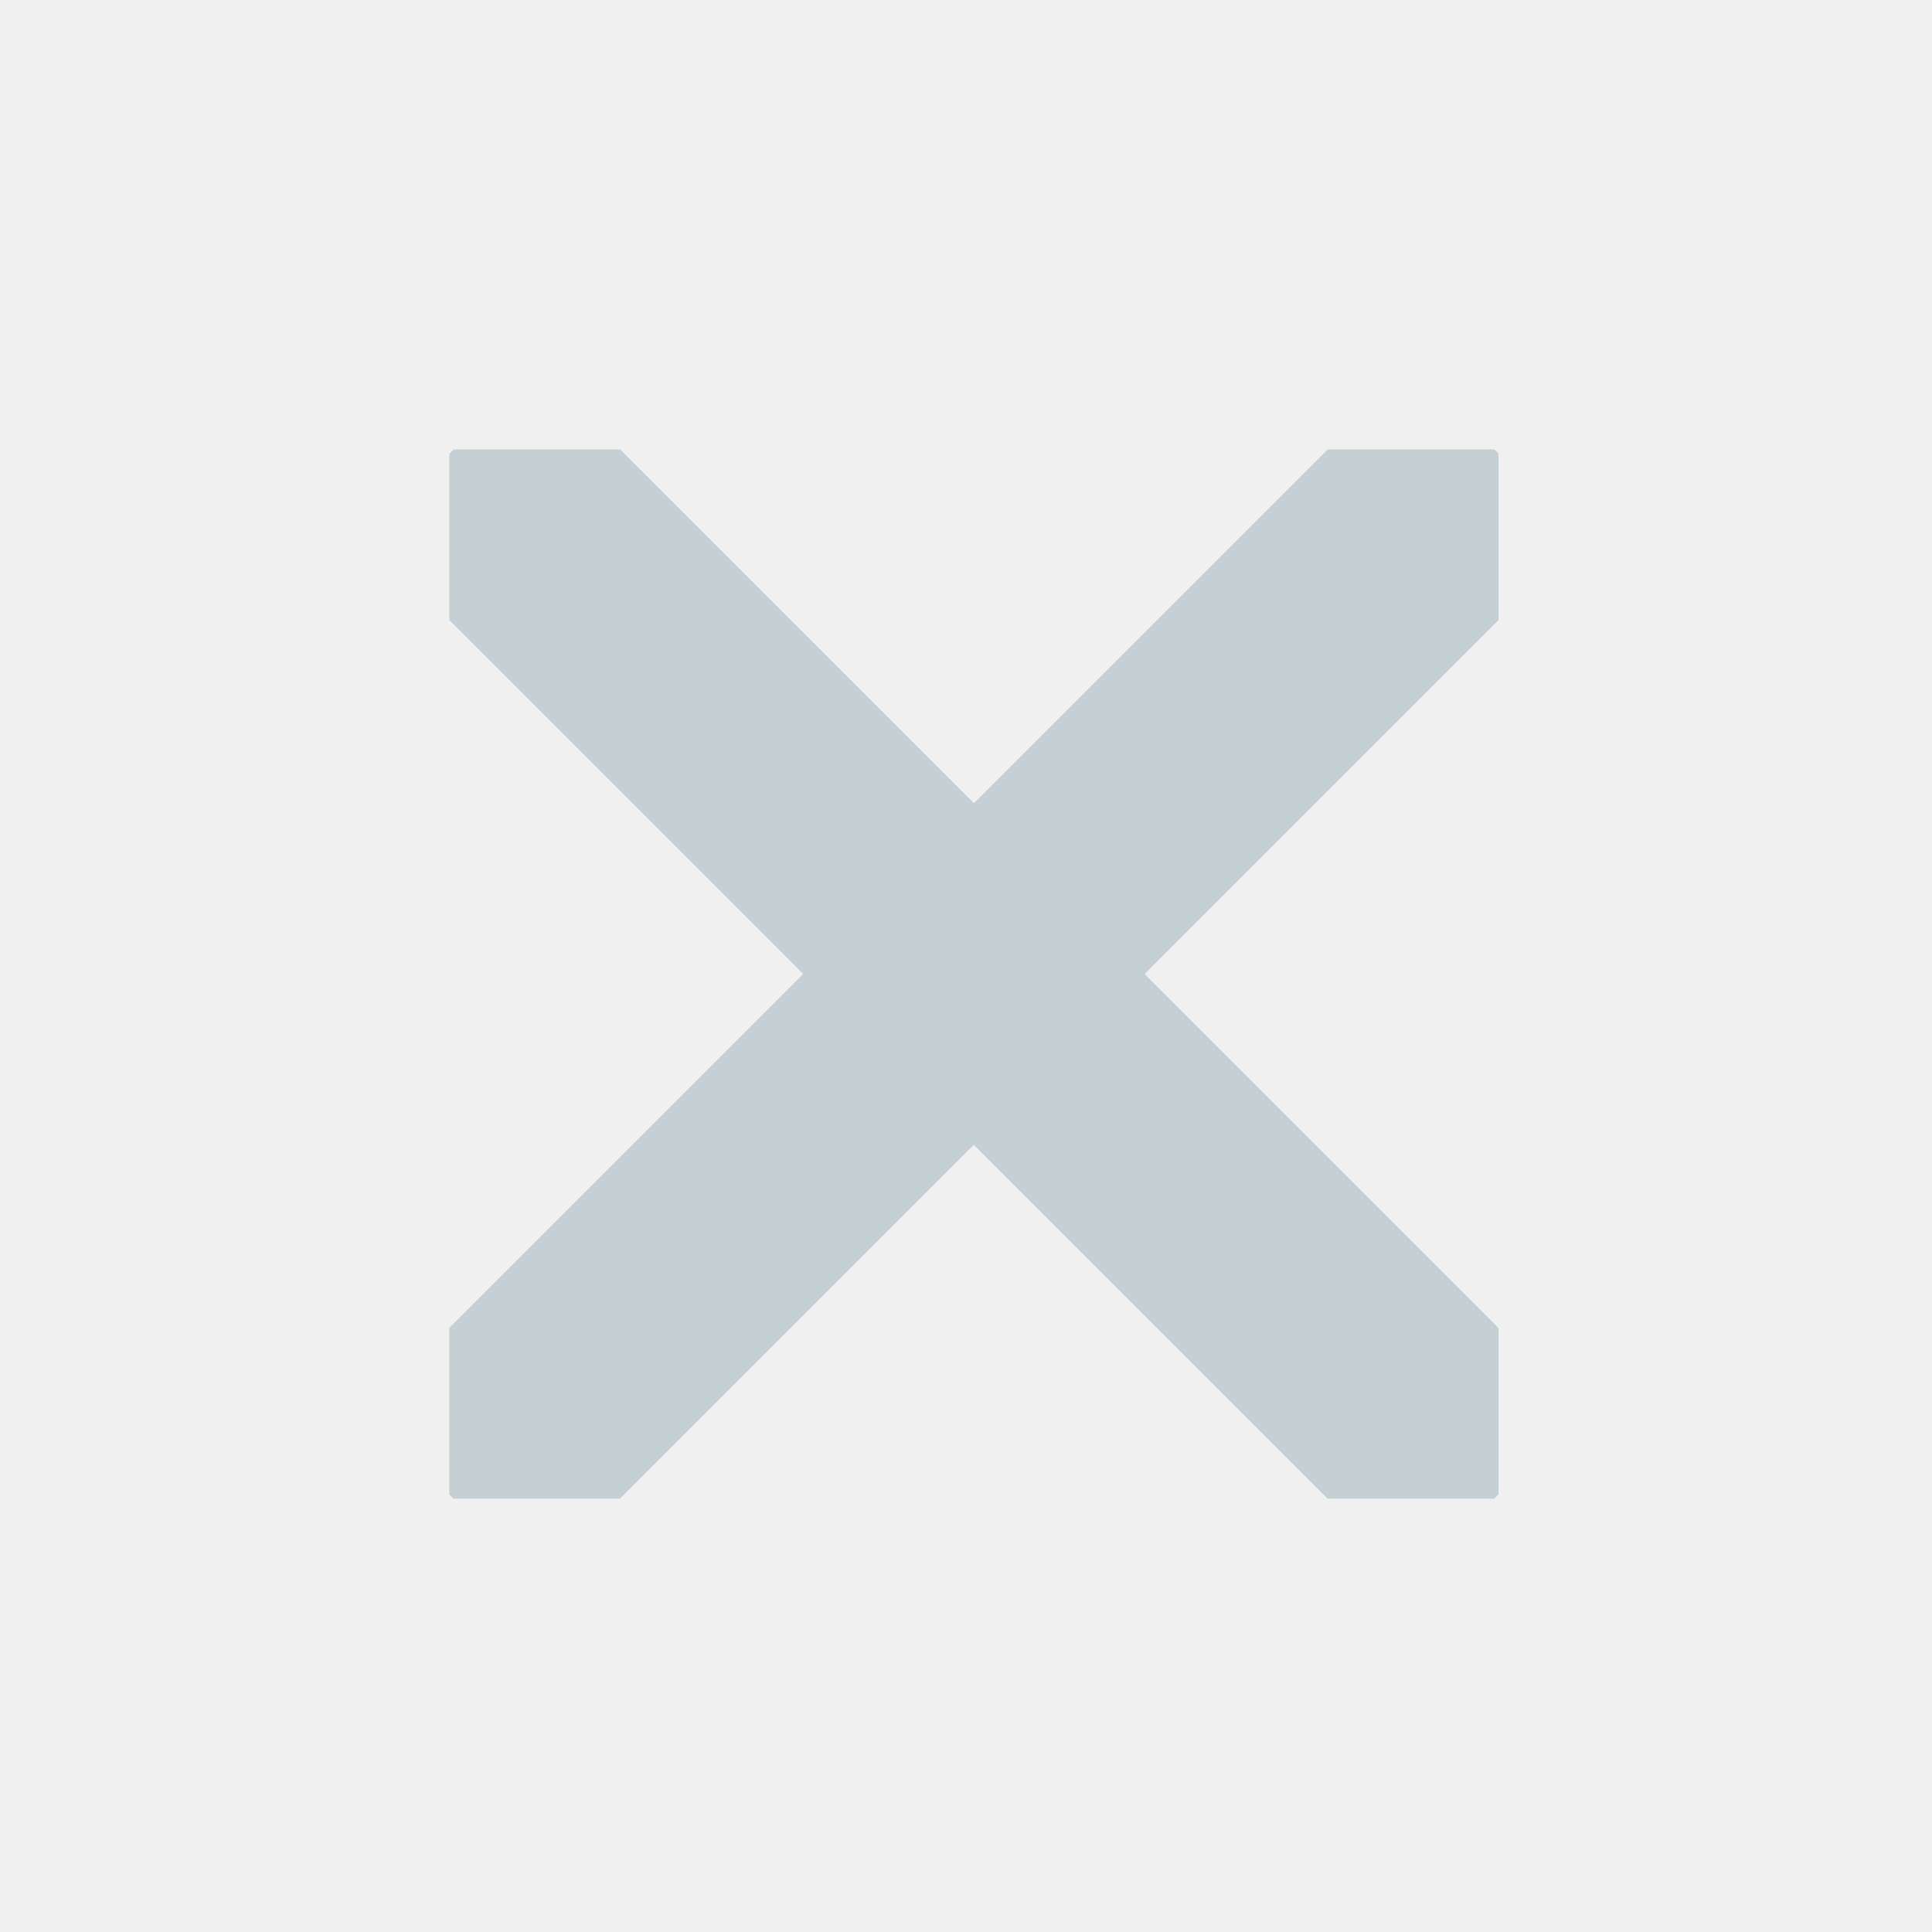
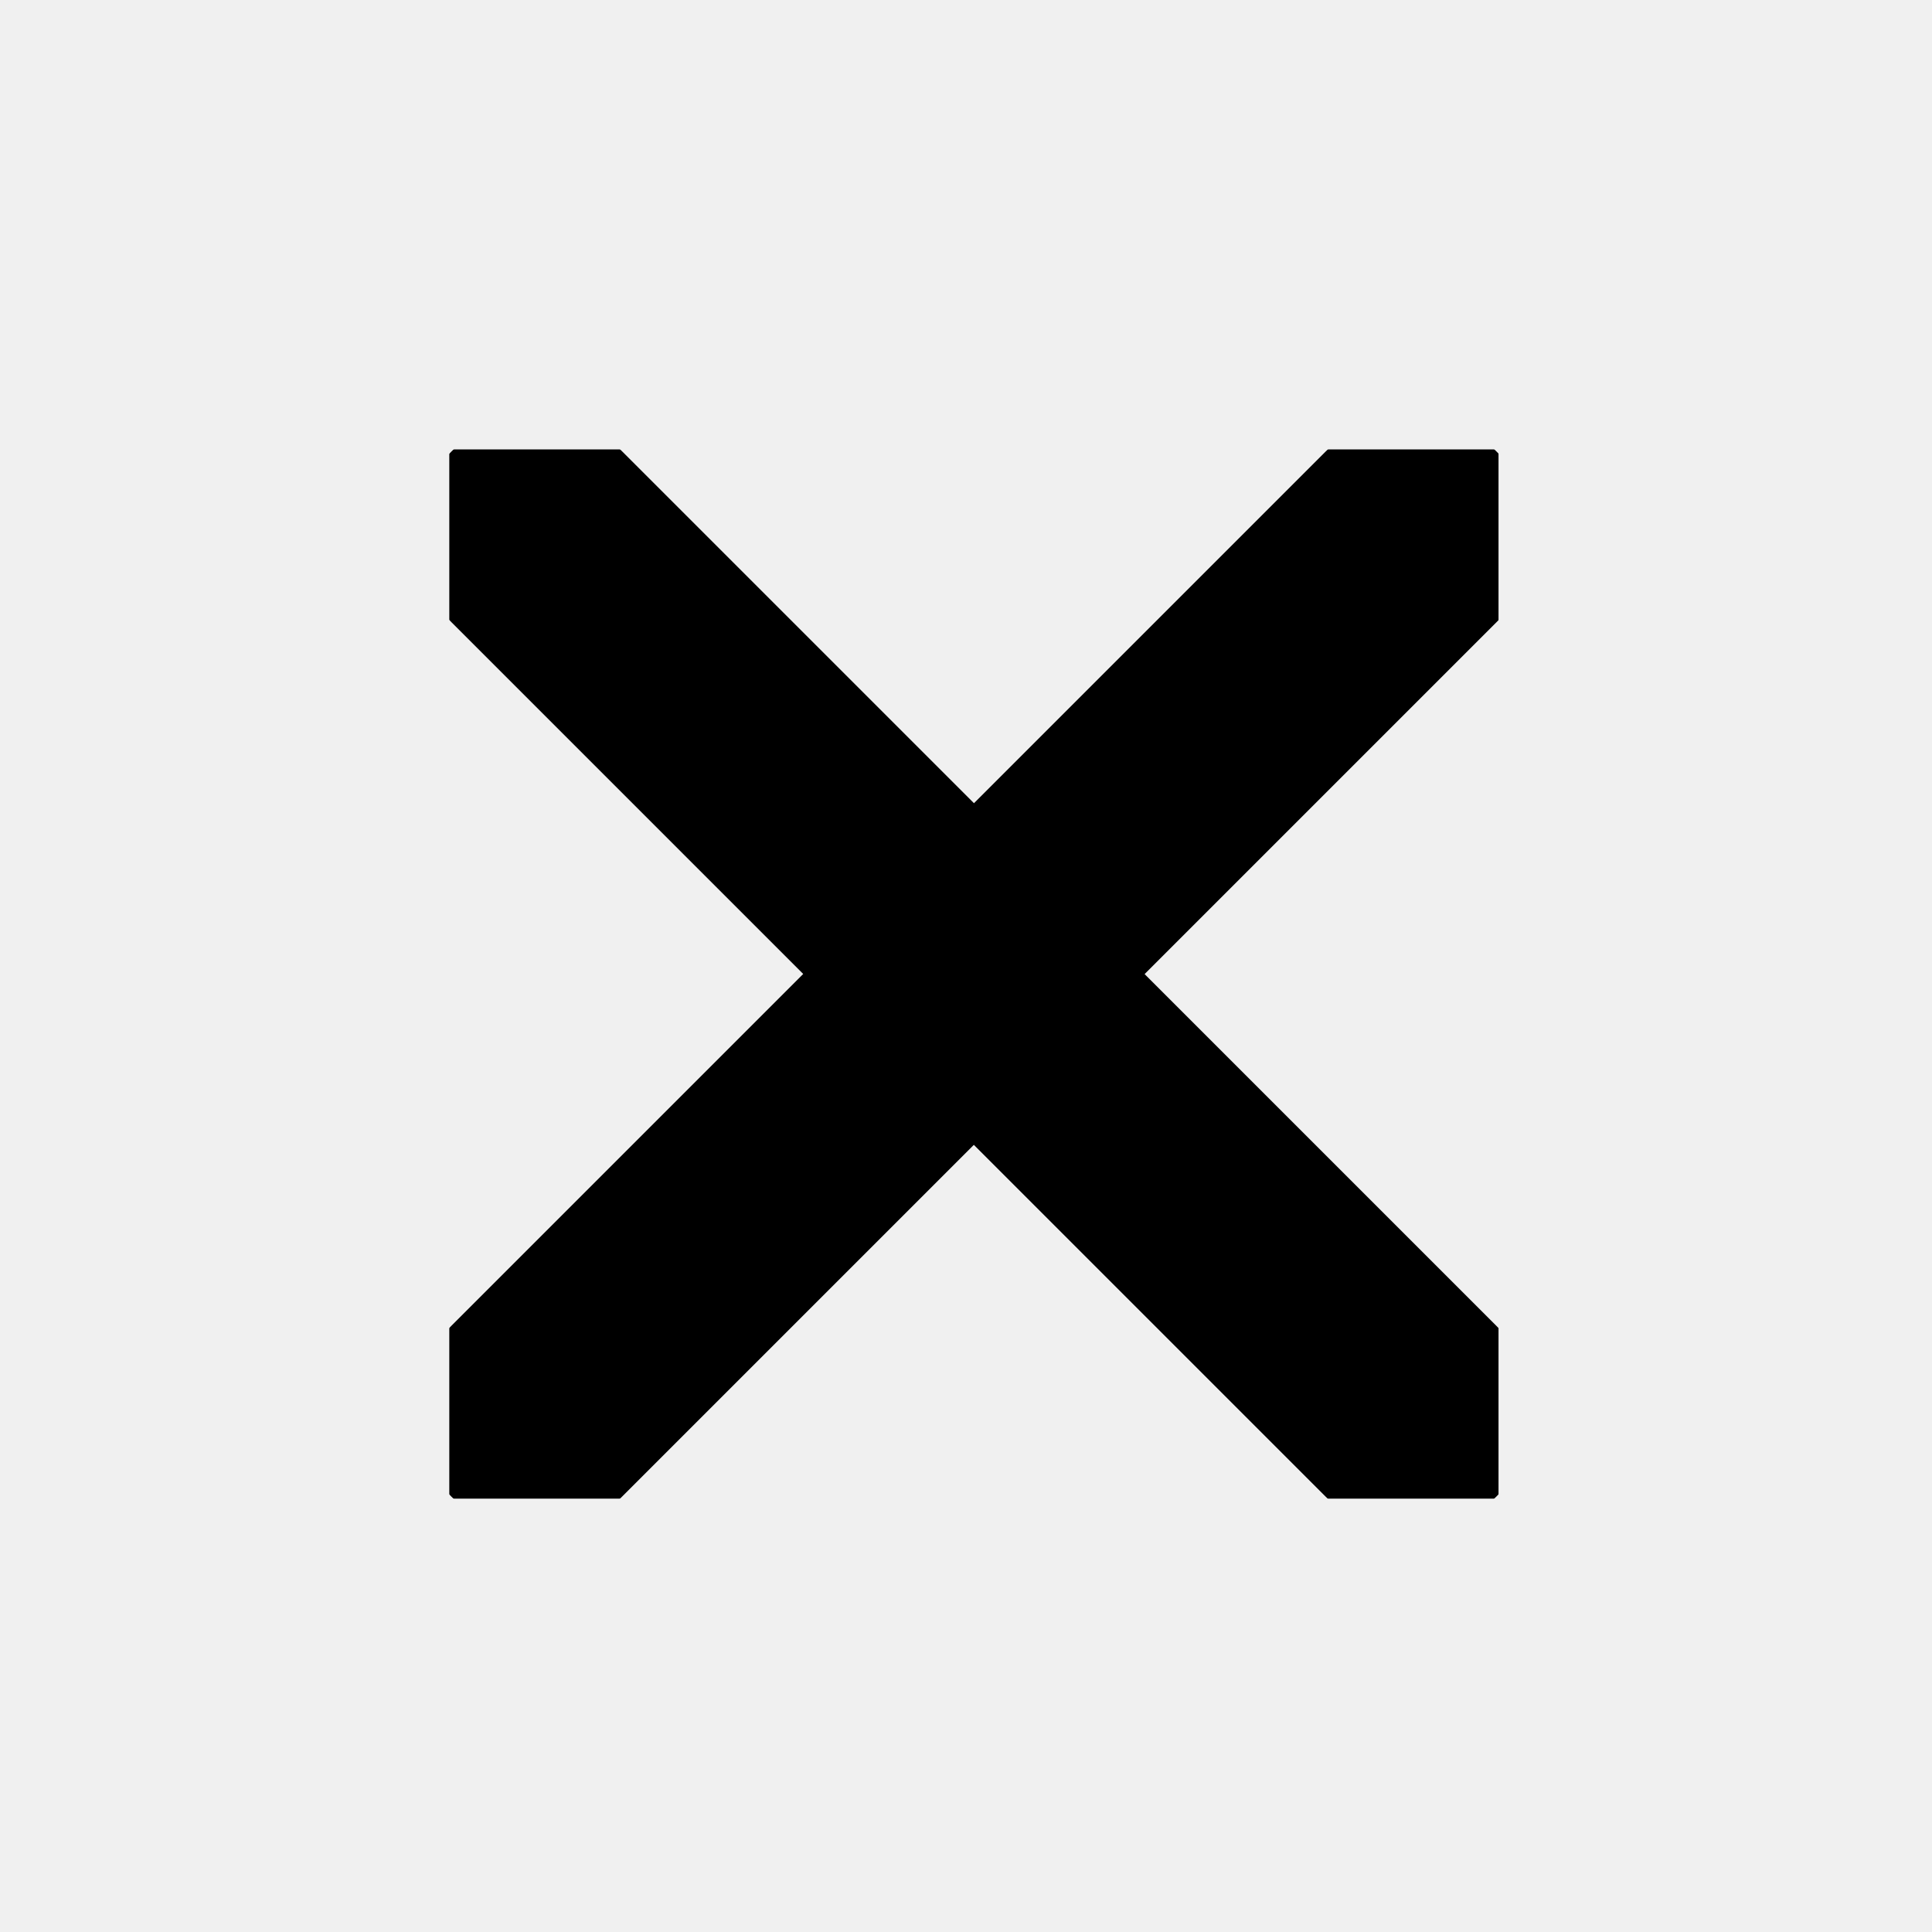
<svg xmlns="http://www.w3.org/2000/svg" xmlns:xlink="http://www.w3.org/1999/xlink" width="16" height="16">
  <defs>
    <path id="close-small-a" d="M0 0h16v16H0z" />
  </defs>
  <g fill="none" fill-rule="evenodd">
    <mask id="close-small-b" fill="#fff">
      <use xlink:href="#close-small-a" />
    </mask>
-     <g stroke="#C5D0D5" stroke-width="2" mask="url(#close-small-b)" stroke-linecap="round" stroke-linejoin="round">
+     <g stroke="currentColor" stroke-width="2" mask="url(#close-small-b)" stroke-linecap="round" stroke-linejoin="round">
      <path d="M11.686 4.446l-3.62 3.62-3.62-3.62M4.445 11.687l3.62-3.62 3.62 3.62" />
    </g>
  </g>
</svg>
